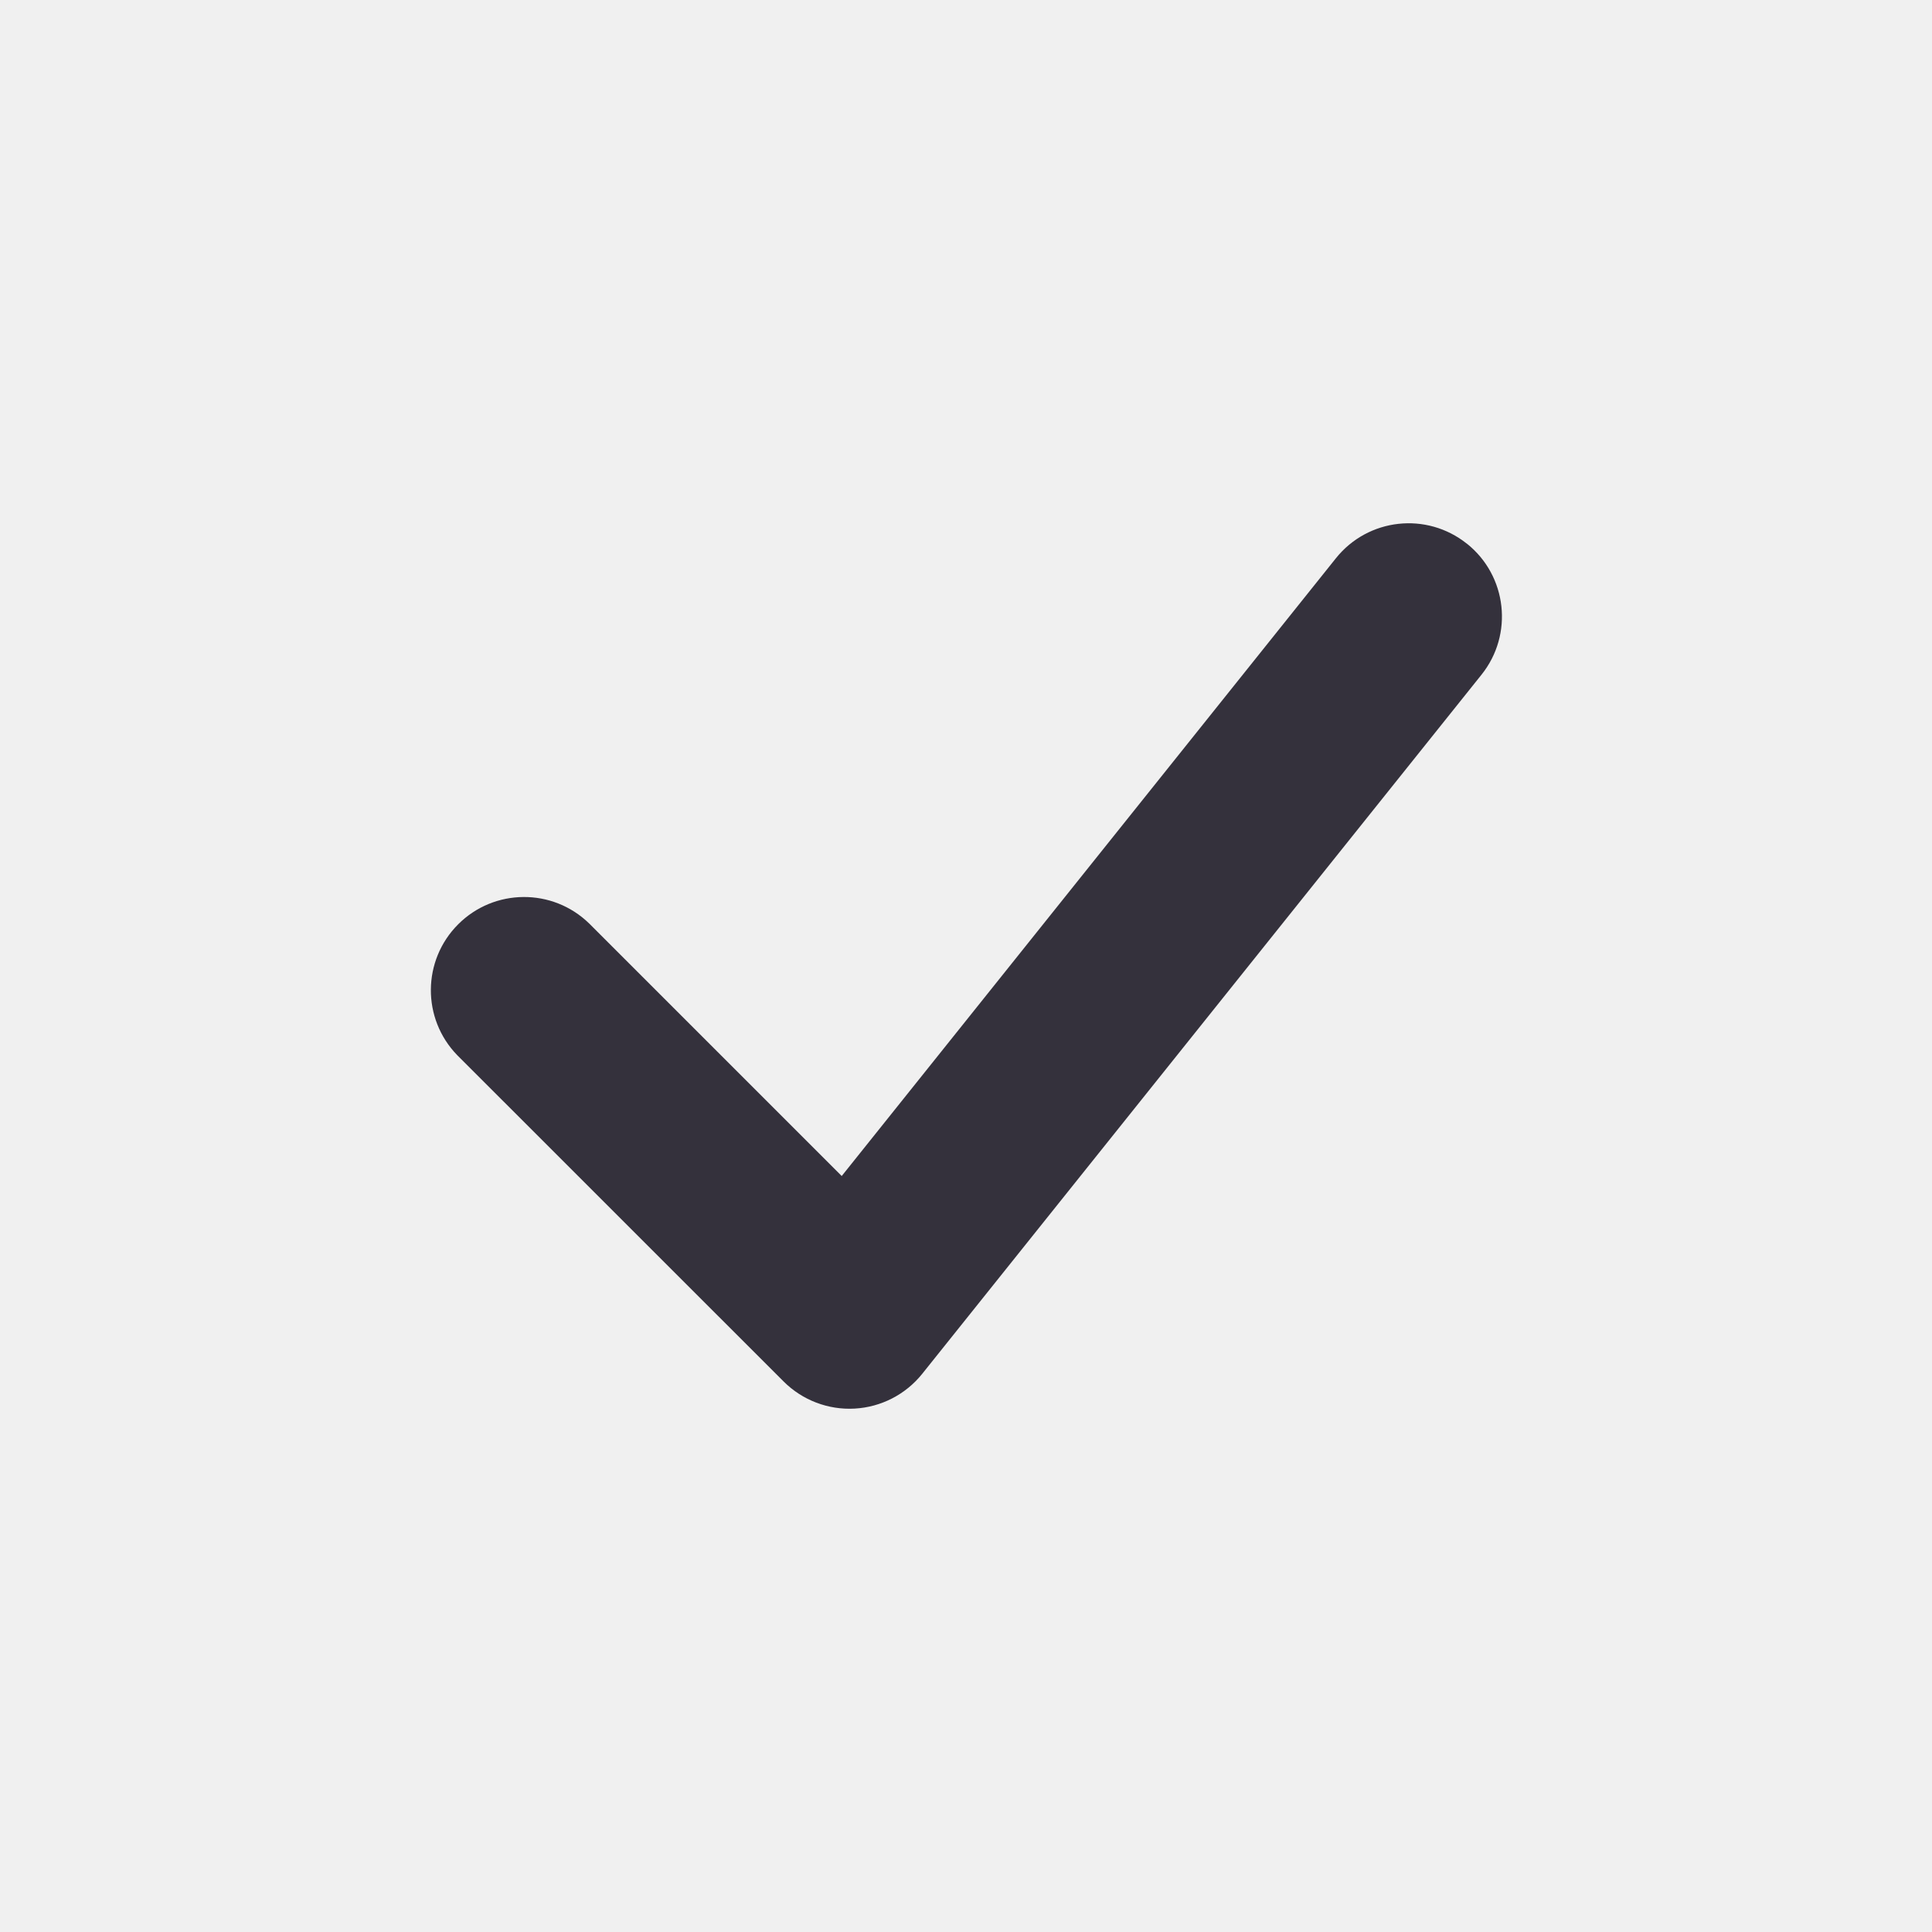
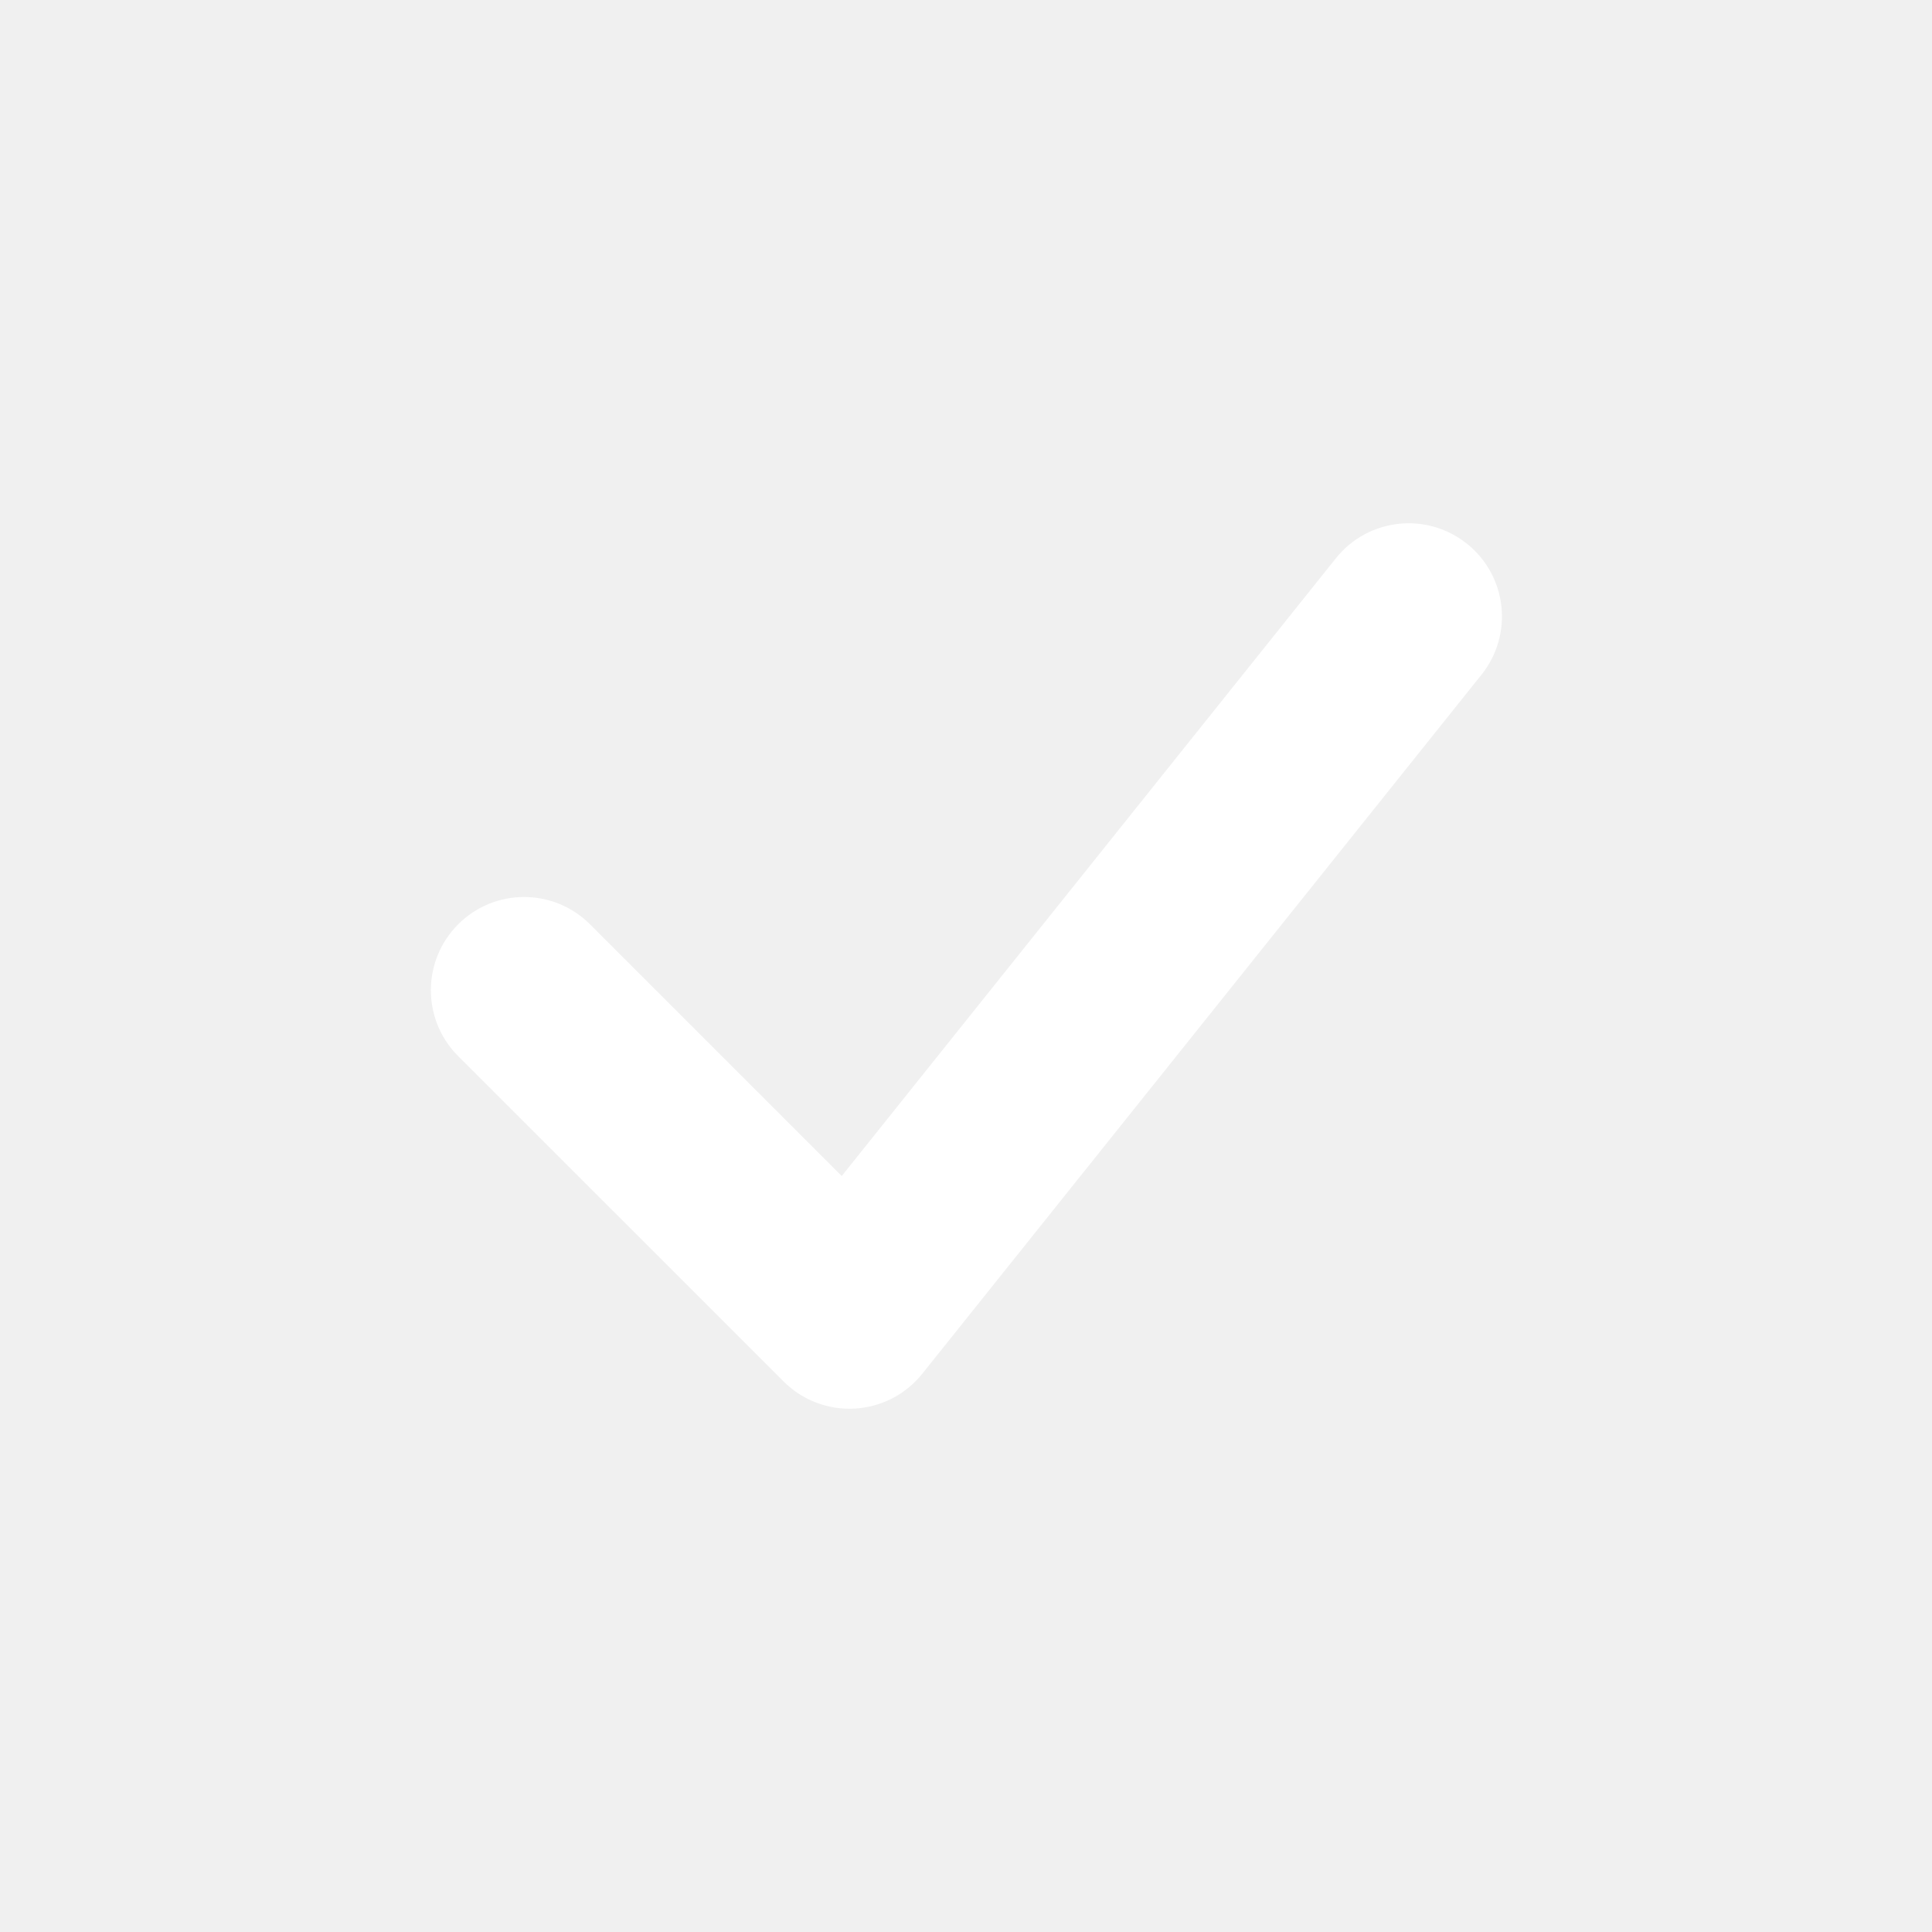
<svg xmlns="http://www.w3.org/2000/svg" viewBox="0 0 24 24" width="1em" height="1em" fill="none">
-   <path fill-rule="evenodd" clip-rule="evenodd" d="M18.223 6.754c.5.4.58 1.128.181 1.627l-6.947 8.684a1.158 1.158 0 0 1-1.723.096L5.68 13.108a1.158 1.158 0 0 1 1.638-1.637l3.138 3.138 6.139-7.674c.4-.5 1.128-.58 1.627-.181Z" fill="#34313c" />
+   <path fill-rule="evenodd" clip-rule="evenodd" d="M18.223 6.754c.5.4.58 1.128.181 1.627l-6.947 8.684a1.158 1.158 0 0 1-1.723.096L5.68 13.108a1.158 1.158 0 0 1 1.638-1.637l3.138 3.138 6.139-7.674c.4-.5 1.128-.58 1.627-.181Z" fill="#fff" />
</svg>
